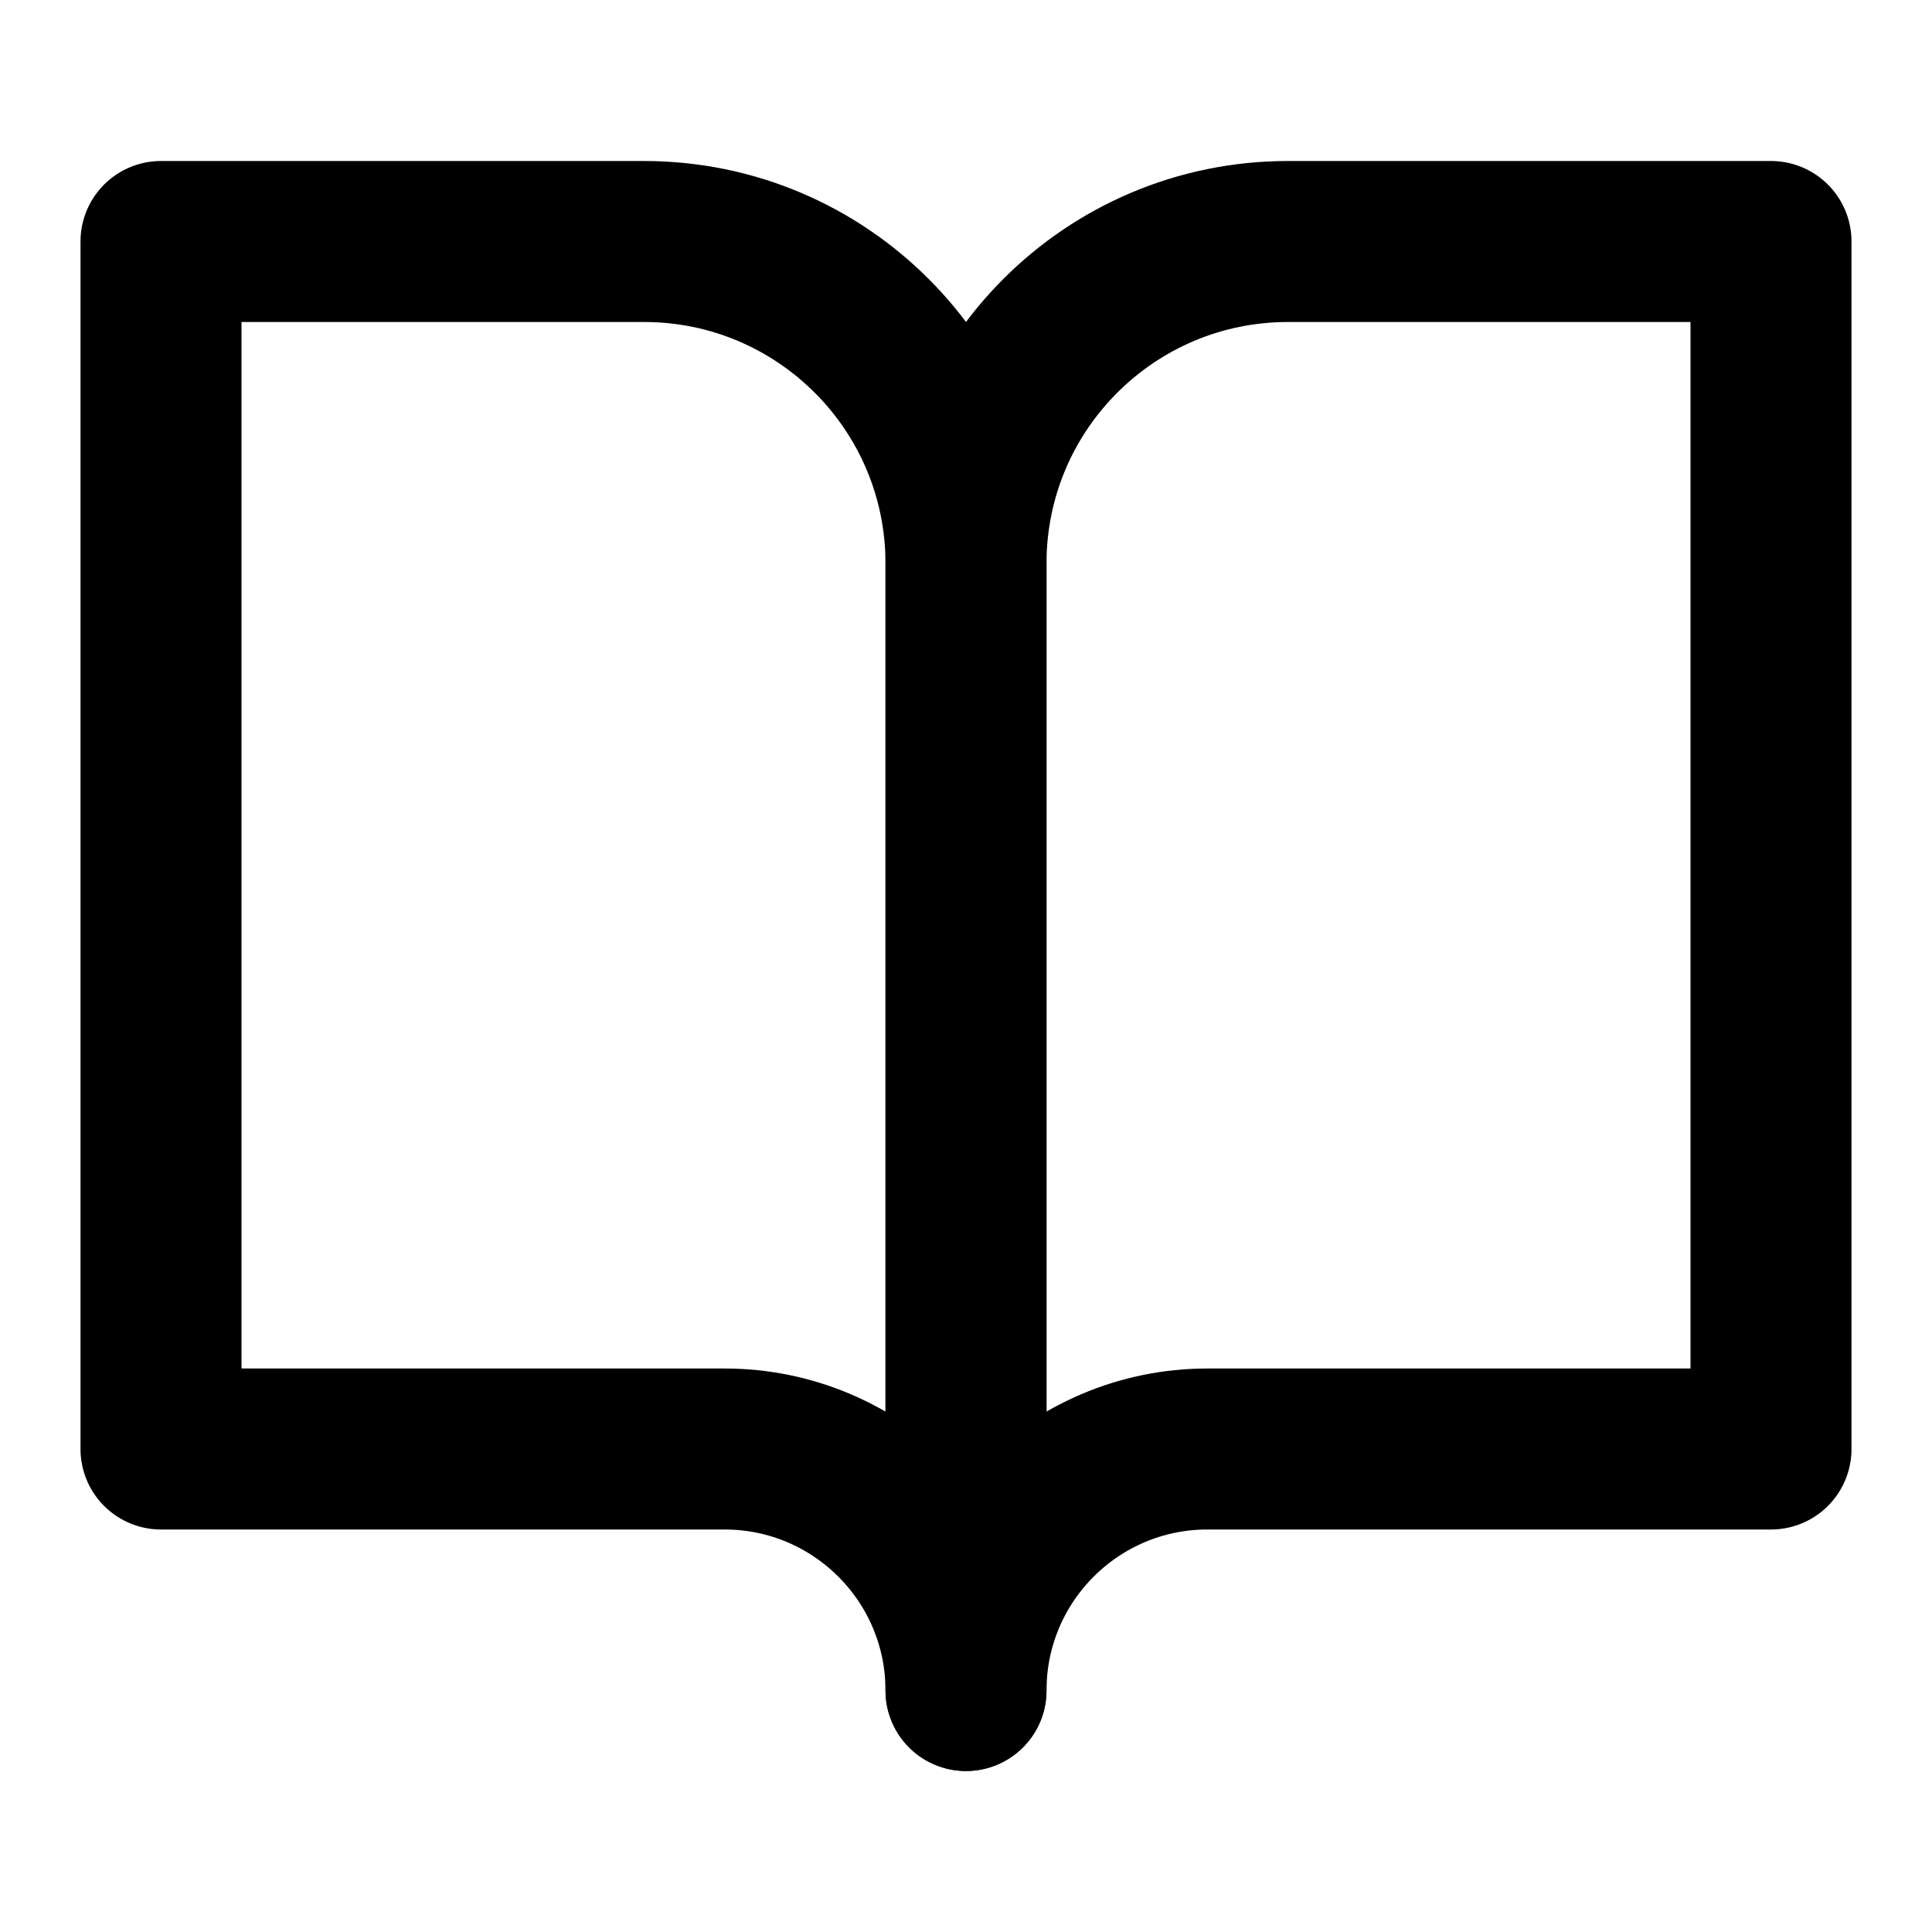
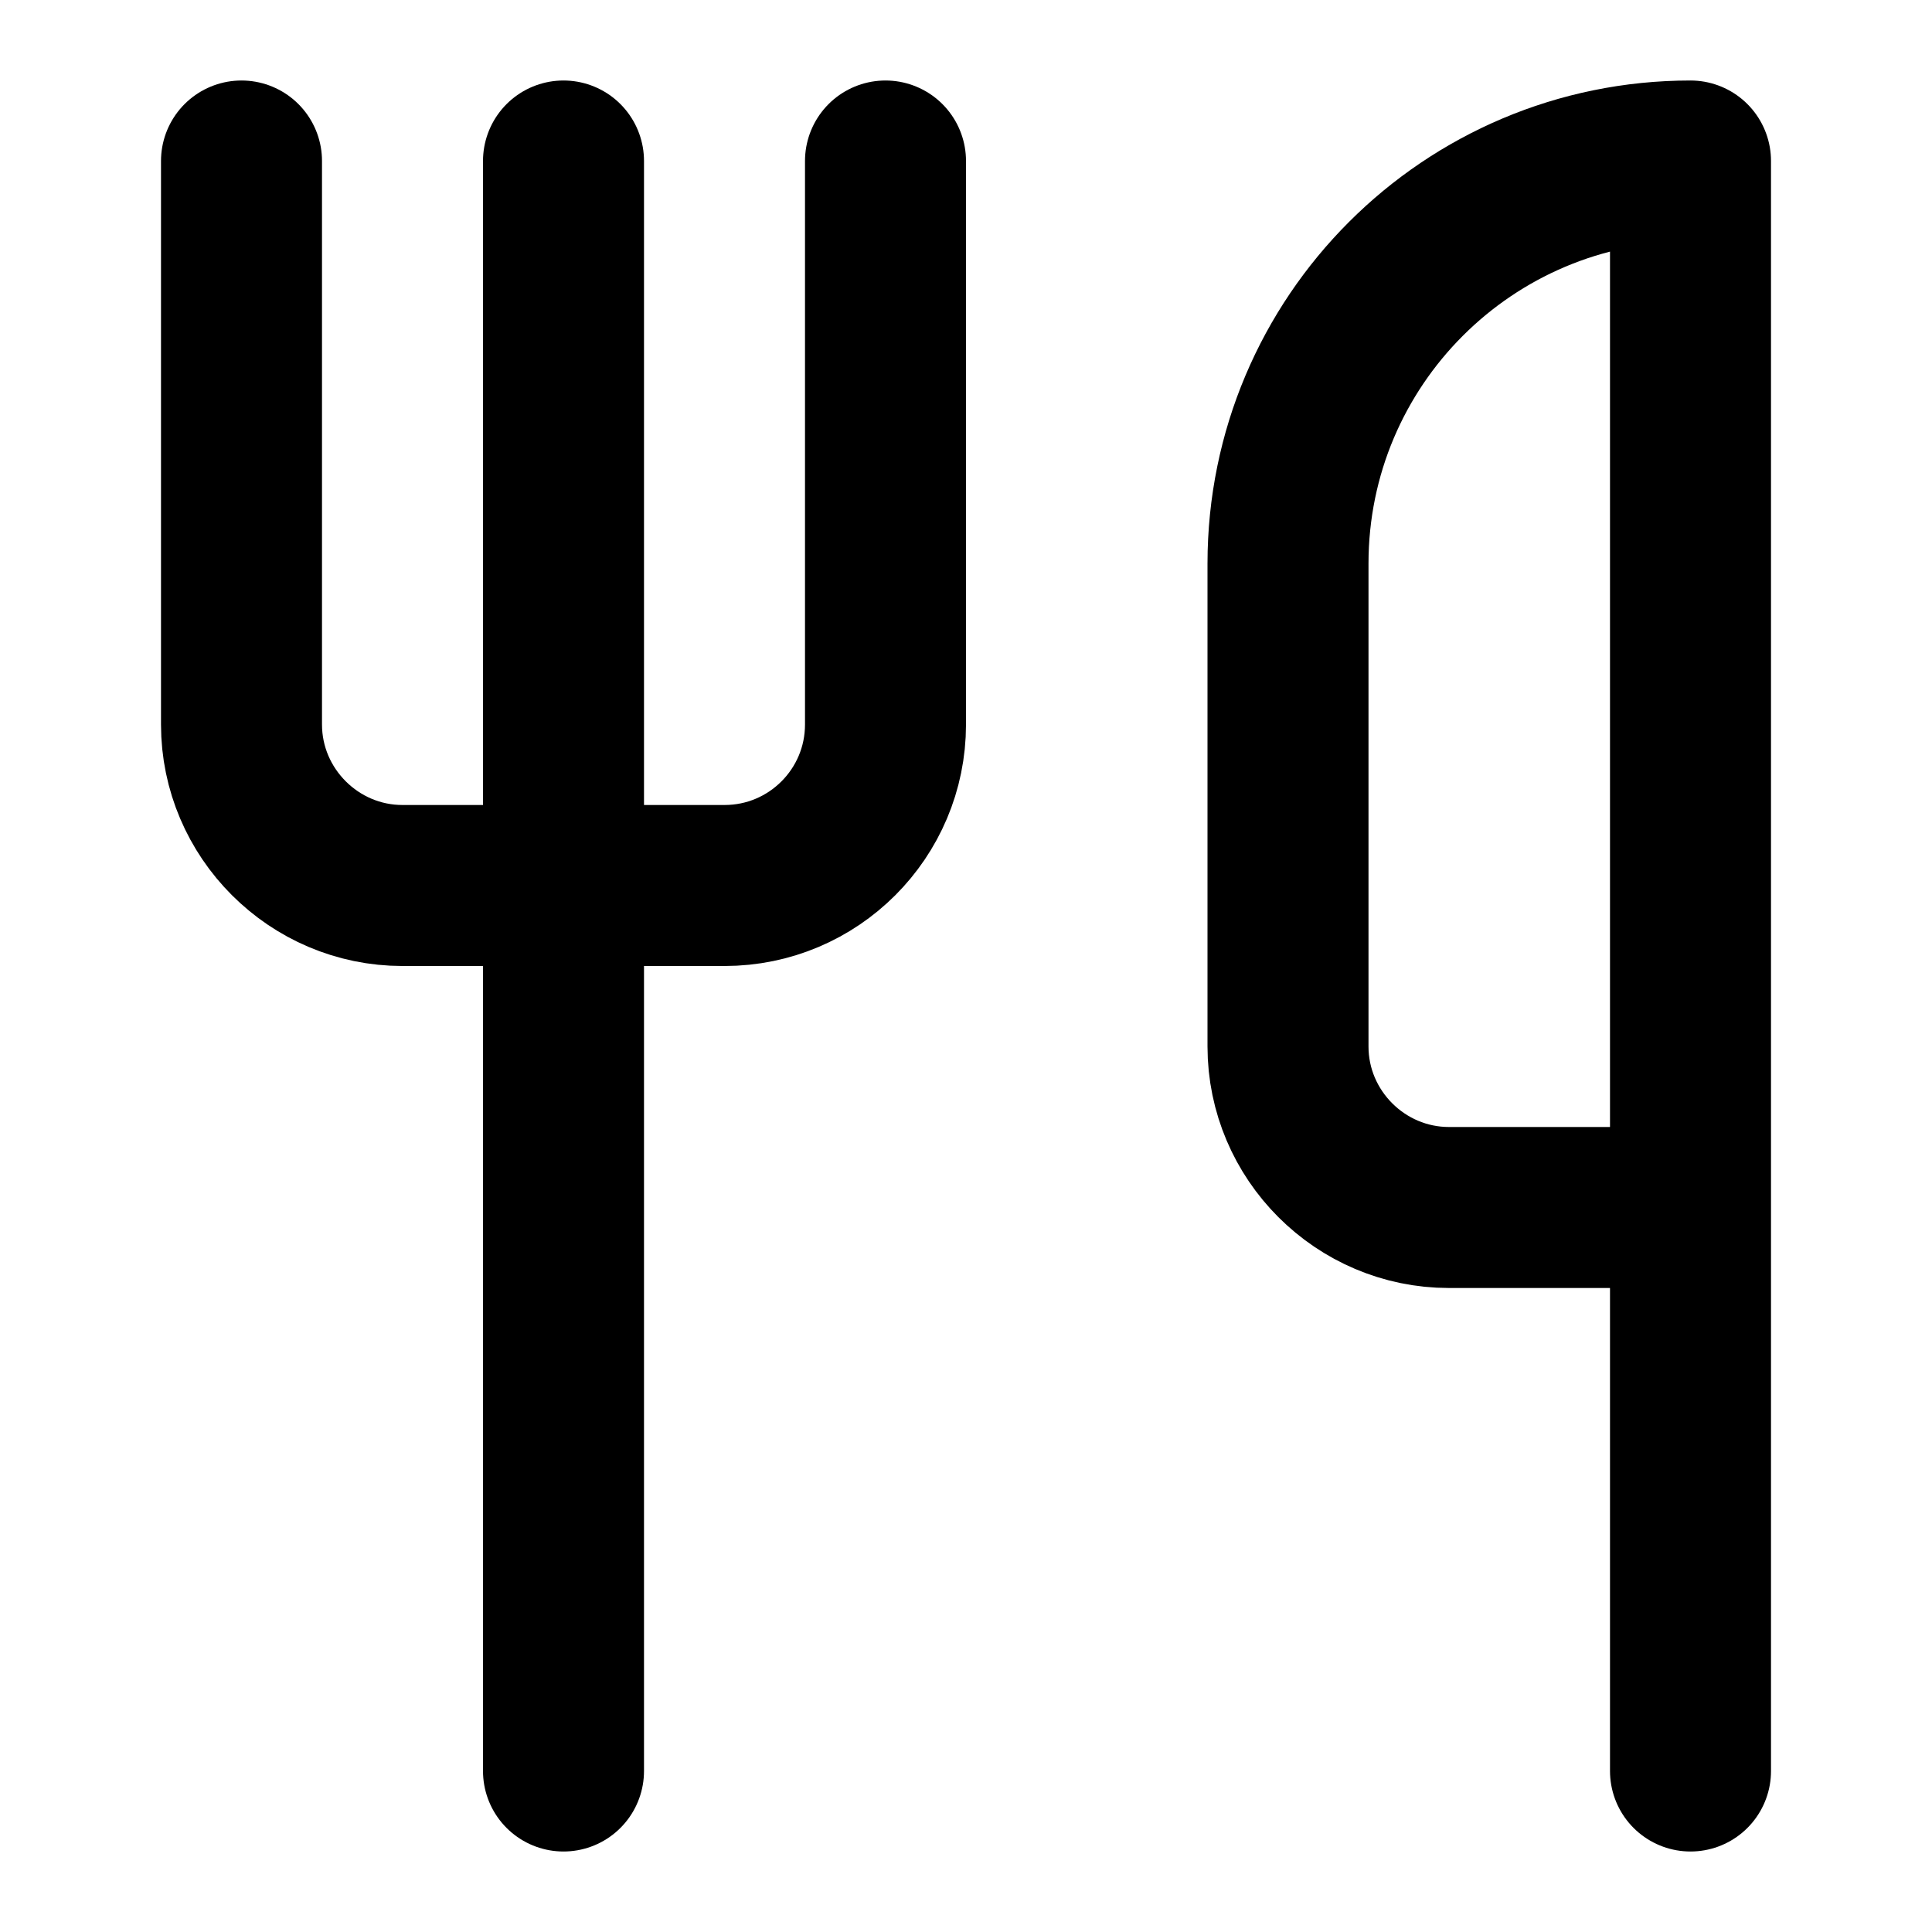
<svg xmlns="http://www.w3.org/2000/svg" width="24" height="24" viewBox="0 0 24 24" fill="none" stroke="currentColor" stroke-width="2" stroke-linecap="round" stroke-linejoin="round">
-   <path d="M2 3h6a4 4 0 0 1 4 4v14a3 3 0 0 0-3-3H2z" />
-   <path d="M22 3h-6a4 4 0 0 0-4 4v14a3 3 0 0 1 3-3h7z" />
+   <path d="M3 2v7c0 1.1.9 2 2 2h4a2 2 0 0 0 2-2V2" />
+   <path d="M7 2v20" />
+   <path d="M21 15V2a5 5 0 0 0-5 5v6c0 1.1.9 2 2 2h3Zm0 0v7" />
</svg>
